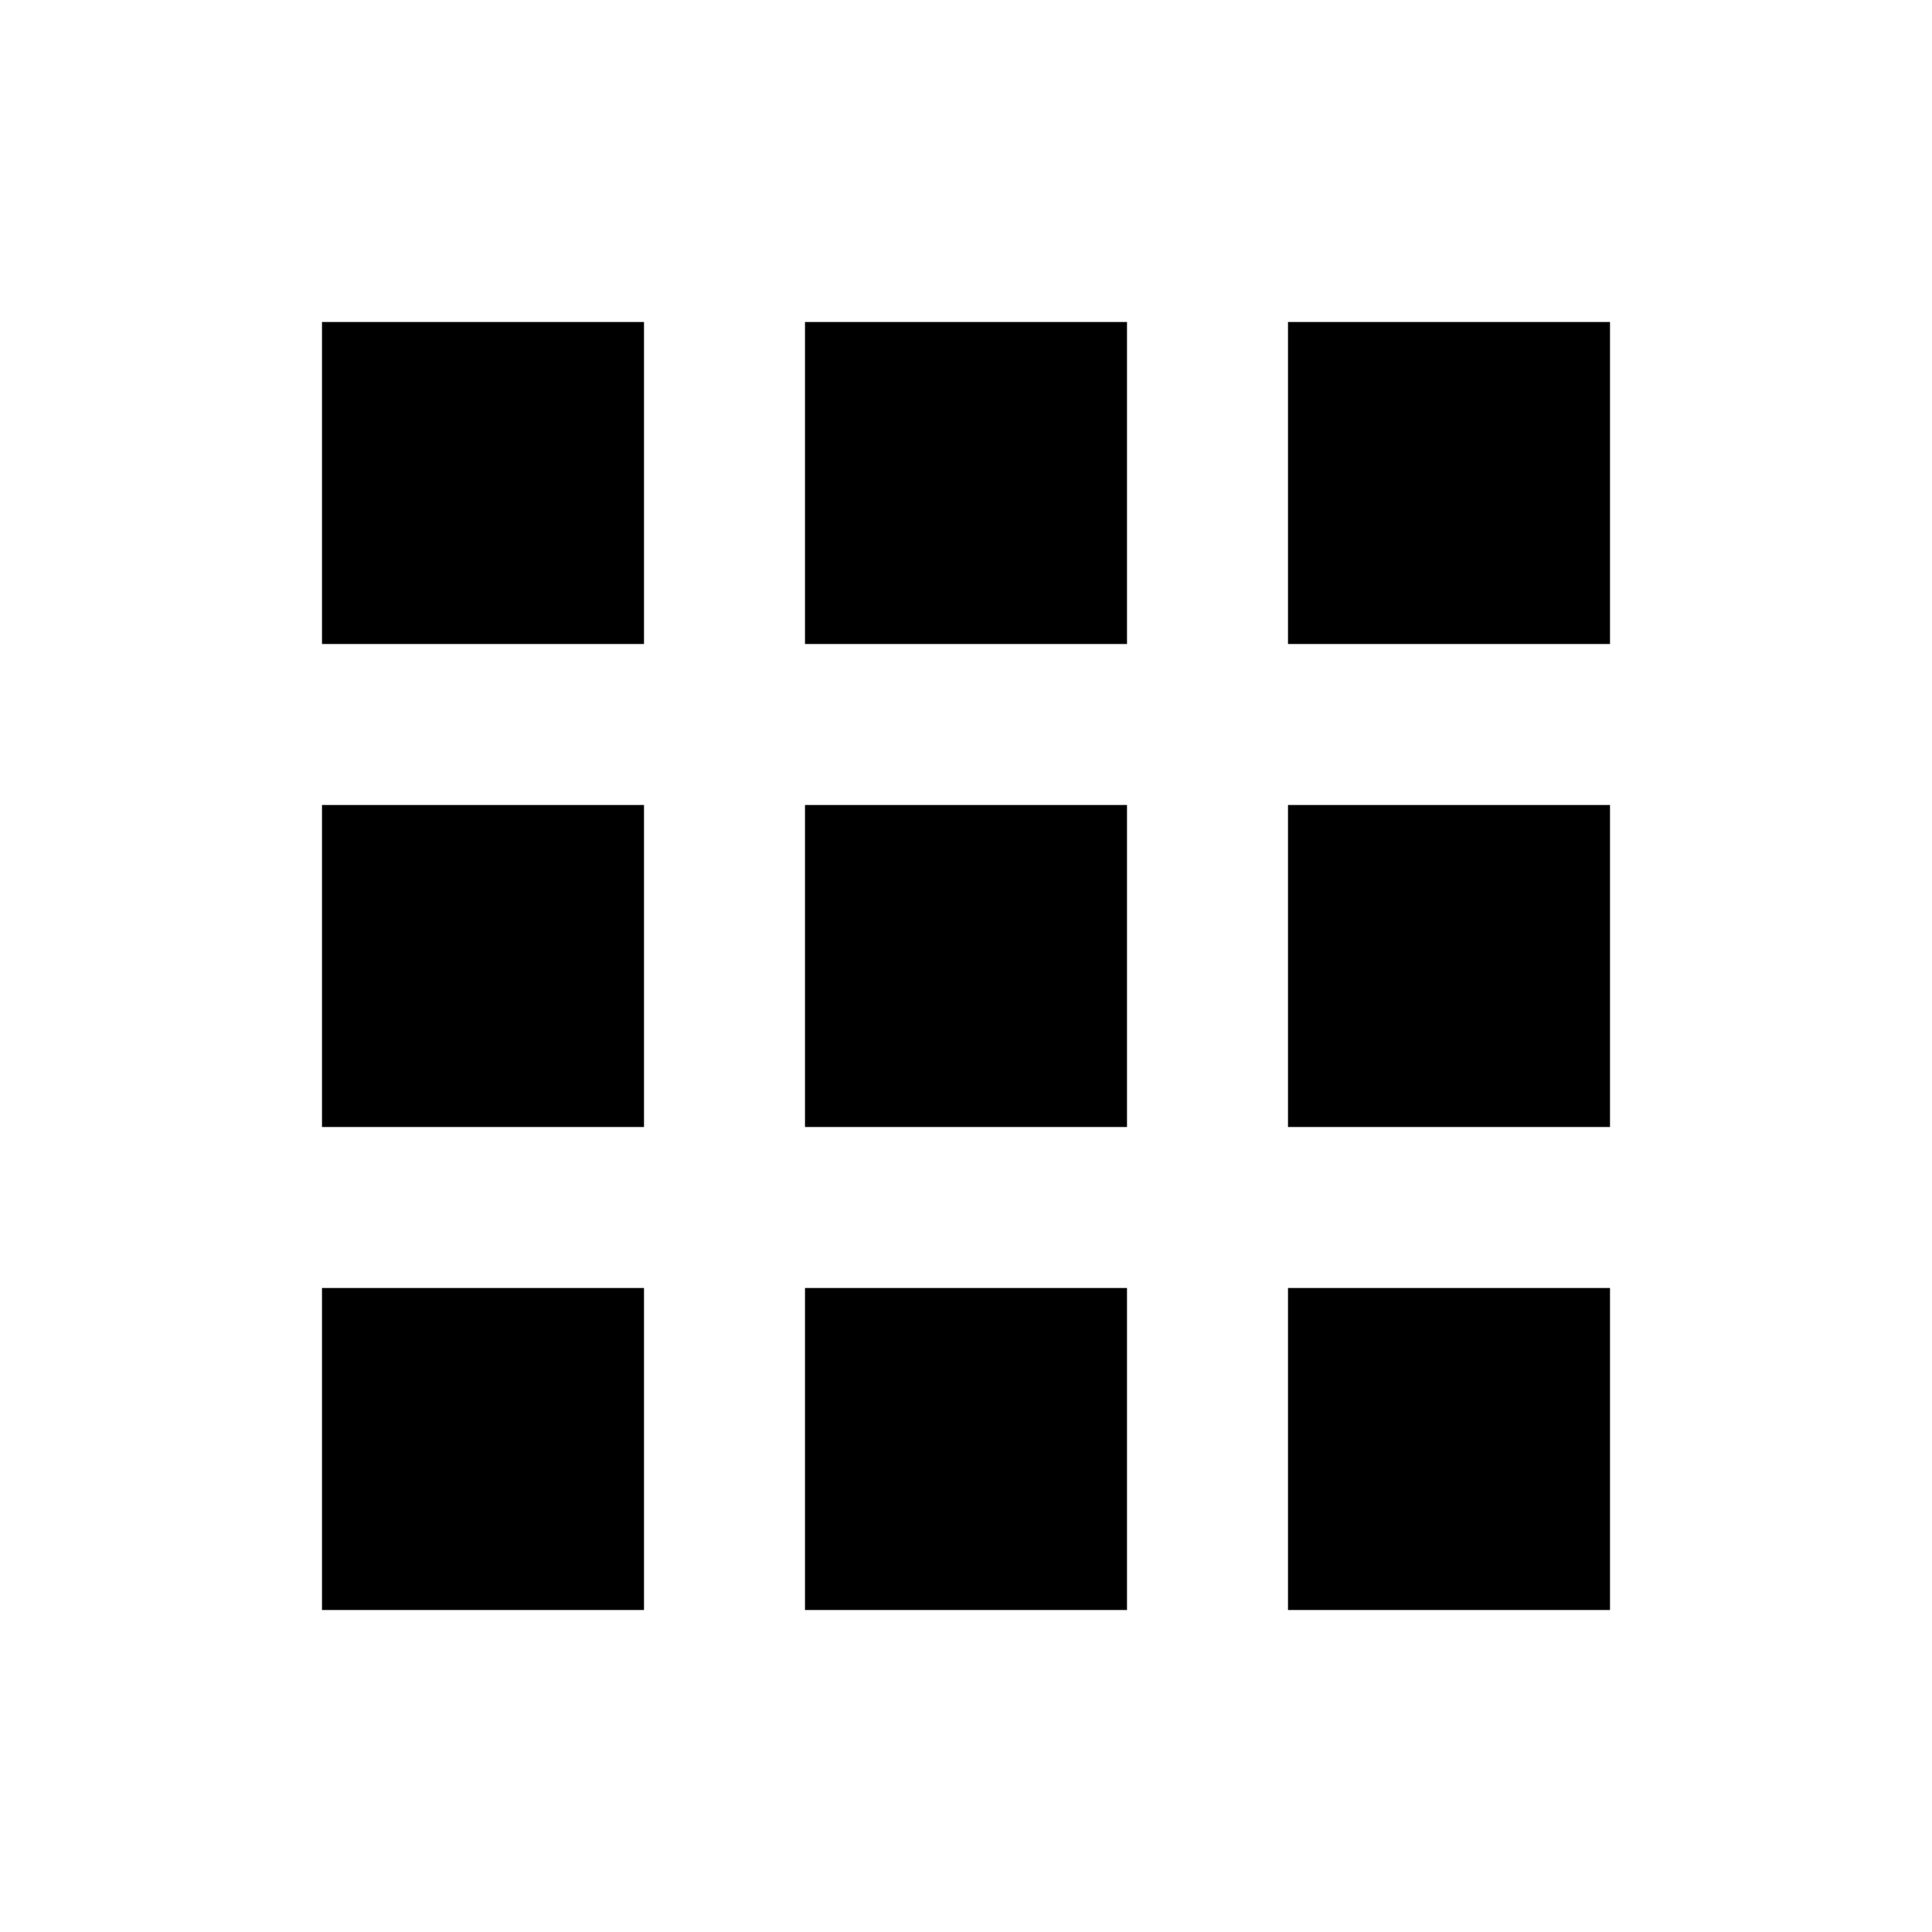
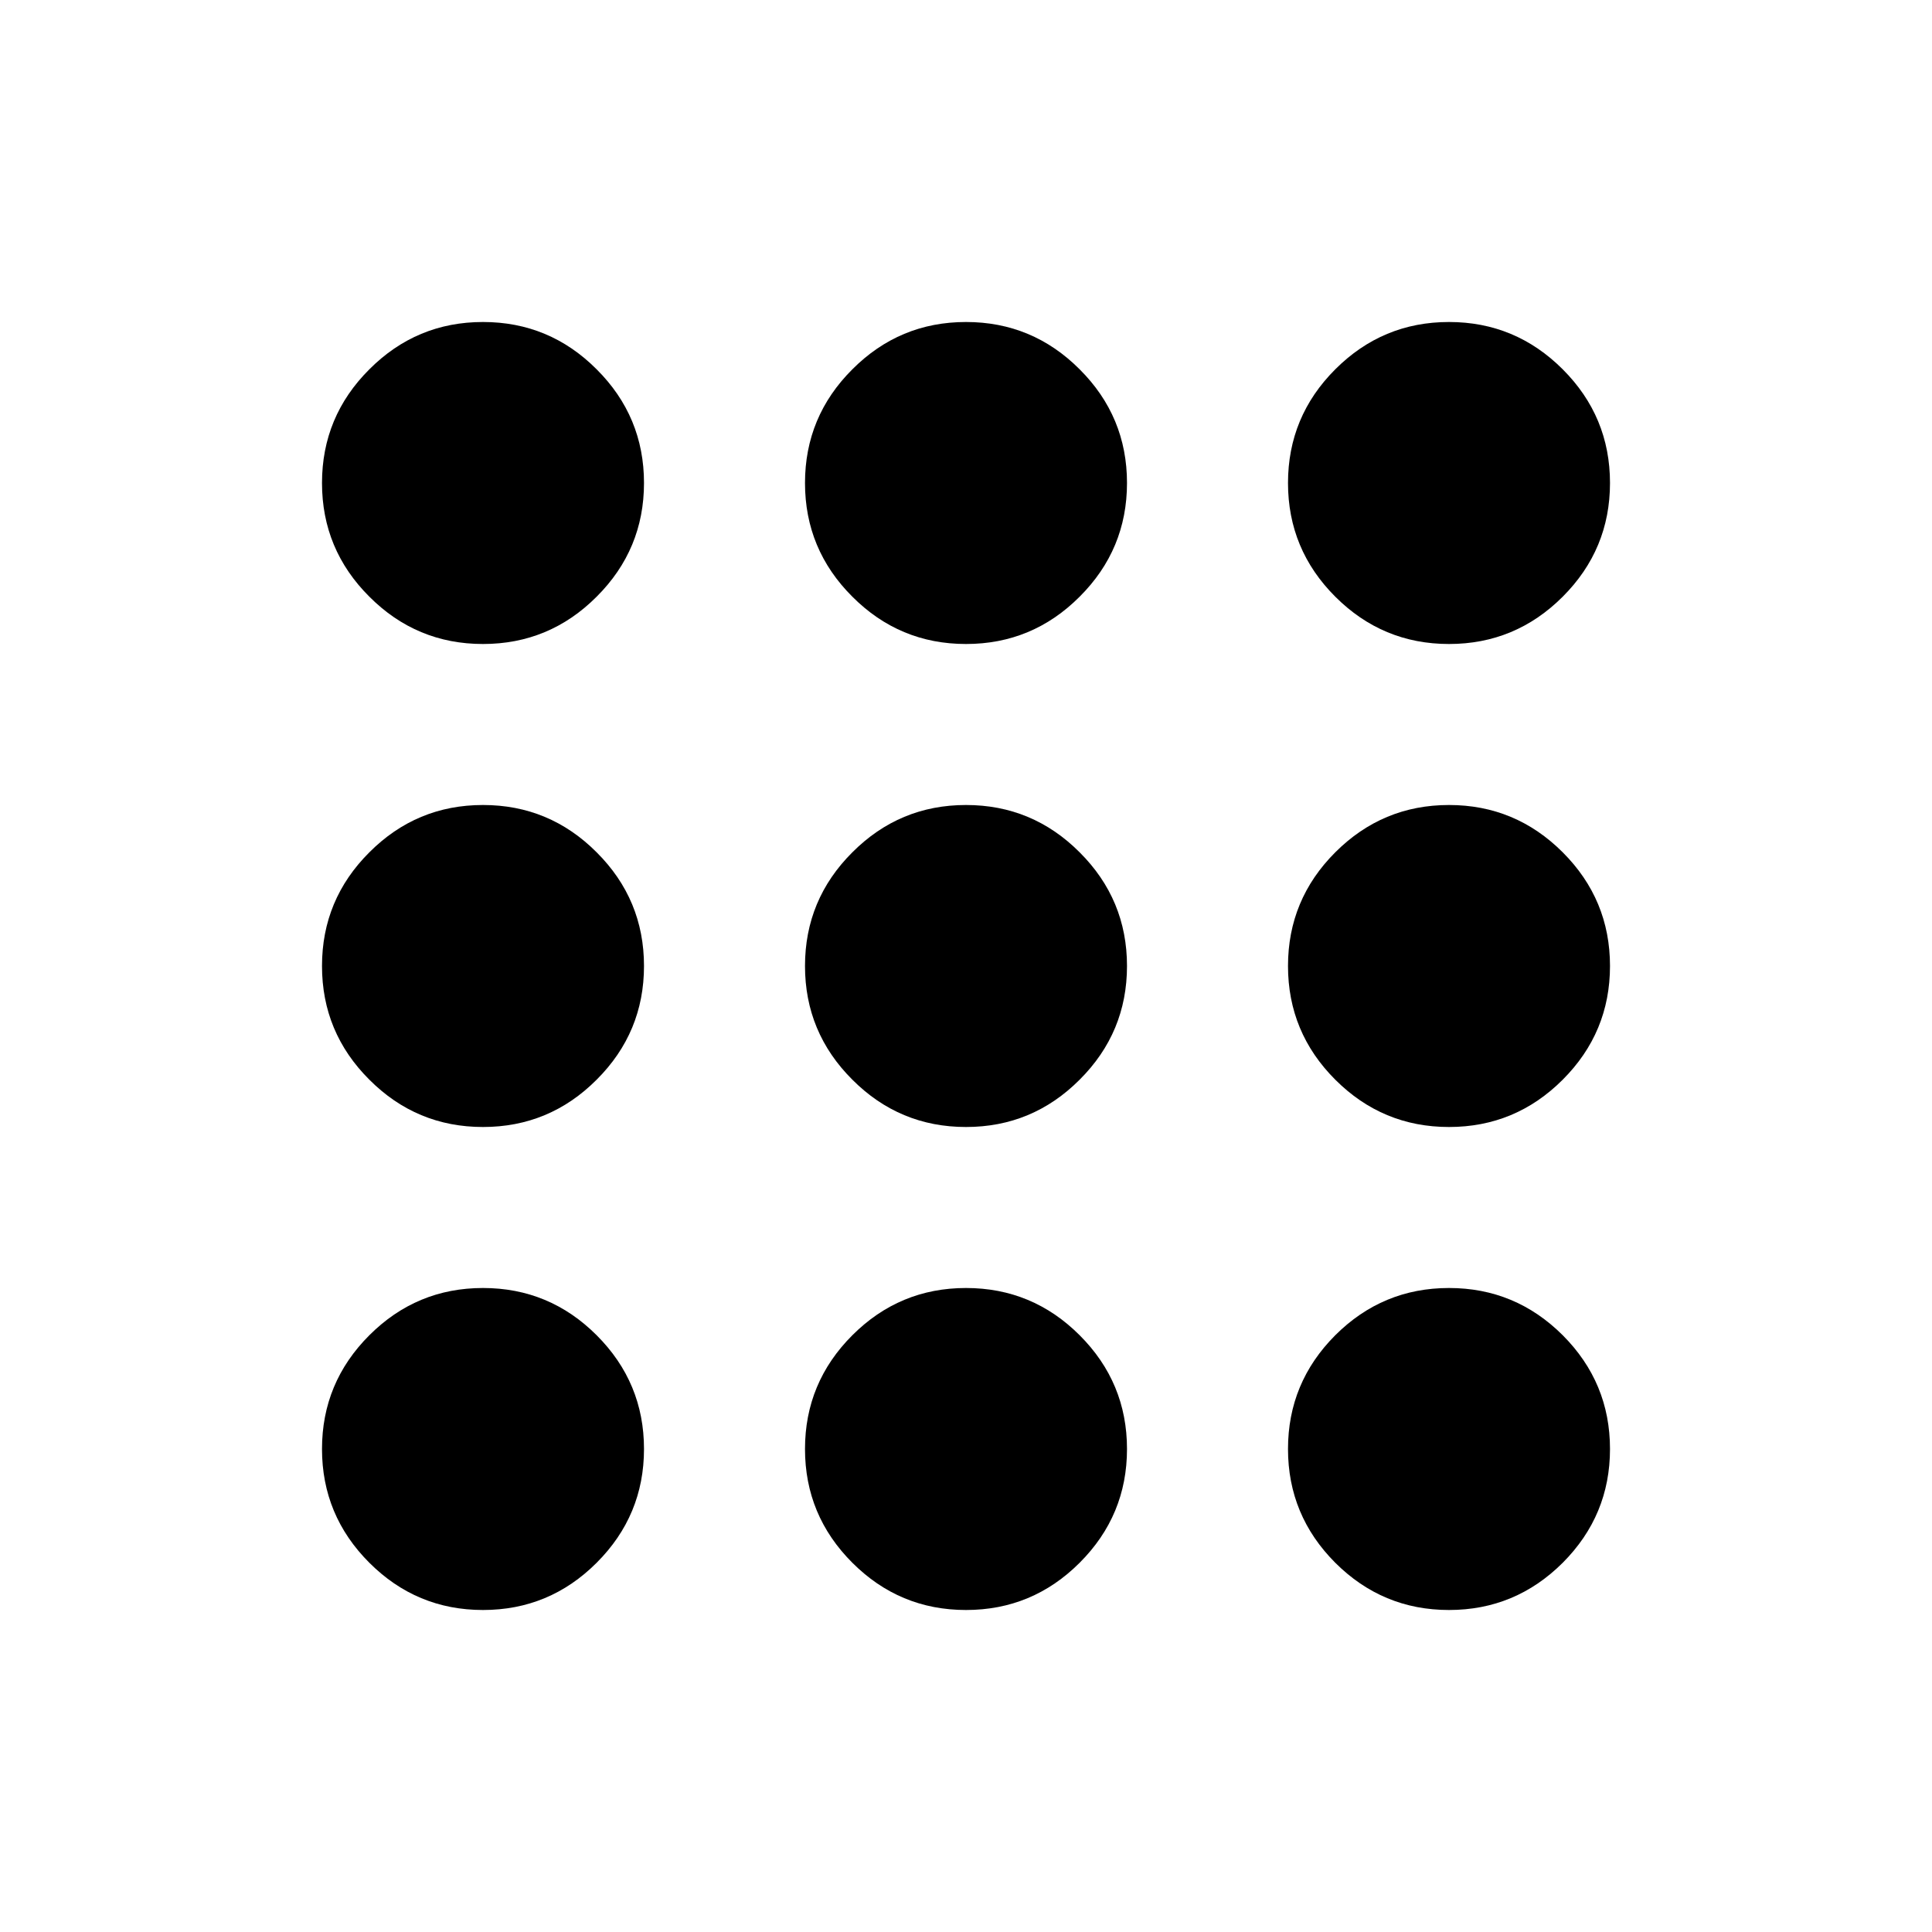
- <svg xmlns="http://www.w3.org/2000/svg" height="24" viewBox="0 0 24 24" width="24">
-   <path d="M0 0h24v24H0V0z" fill="none" />
-   <path d="M4 8h4V4H4v4zm6 12h4v-4h-4v4zm-6 0h4v-4H4v4zm0-6h4v-4H4v4zm6 0h4v-4h-4v4zm6-10v4h4V4h-4zm-6 4h4V4h-4v4zm6 6h4v-4h-4v4zm0 6h4v-4h-4v4z" />
+ <svg xmlns="http://www.w3.org/2000/svg" width="24" height="24" viewBox="0 0 24 24">
+   <path d="M6 20C5.45 20 4.979 19.804 4.588 19.413C4.196 19.021 4 18.55 4 18C4 17.45 4.196 16.979 4.588 16.587C4.979 16.196 5.45 16 6 16C6.55 16 7.021 16.196 7.412 16.587C7.804 16.979 8 17.45 8 18C8 18.55 7.804 19.021 7.412 19.413C7.021 19.804 6.55 20 6 20ZM12 20C11.45 20 10.979 19.804 10.588 19.413C10.196 19.021 10 18.55 10 18C10 17.45 10.196 16.979 10.588 16.587C10.979 16.196 11.45 16 12 16C12.55 16 13.021 16.196 13.412 16.587C13.804 16.979 14 17.45 14 18C14 18.55 13.804 19.021 13.412 19.413C13.021 19.804 12.55 20 12 20ZM18 20C17.45 20 16.979 19.804 16.587 19.413C16.196 19.021 16 18.55 16 18C16 17.45 16.196 16.979 16.587 16.587C16.979 16.196 17.45 16 18 16C18.55 16 19.021 16.196 19.413 16.587C19.804 16.979 20 17.45 20 18C20 18.55 19.804 19.021 19.413 19.413C19.021 19.804 18.55 20 18 20ZM6 14C5.45 14 4.979 13.804 4.588 13.412C4.196 13.021 4 12.55 4 12C4 11.45 4.196 10.979 4.588 10.588C4.979 10.196 5.45 10 6 10C6.55 10 7.021 10.196 7.412 10.588C7.804 10.979 8 11.45 8 12C8 12.55 7.804 13.021 7.412 13.412C7.021 13.804 6.55 14 6 14ZM12 14C11.45 14 10.979 13.804 10.588 13.412C10.196 13.021 10 12.55 10 12C10 11.45 10.196 10.979 10.588 10.588C10.979 10.196 11.45 10 12 10C12.55 10 13.021 10.196 13.412 10.588C13.804 10.979 14 11.45 14 12C14 12.55 13.804 13.021 13.412 13.412C13.021 13.804 12.55 14 12 14ZM18 14C17.45 14 16.979 13.804 16.587 13.412C16.196 13.021 16 12.55 16 12C16 11.45 16.196 10.979 16.587 10.588C16.979 10.196 17.45 10 18 10C18.55 10 19.021 10.196 19.413 10.588C19.804 10.979 20 11.45 20 12C20 12.55 19.804 13.021 19.413 13.412C19.021 13.804 18.55 14 18 14ZM6 8C5.45 8 4.979 7.804 4.588 7.412C4.196 7.021 4 6.55 4 6C4 5.45 4.196 4.979 4.588 4.588C4.979 4.196 5.45 4 6 4C6.55 4 7.021 4.196 7.412 4.588C7.804 4.979 8 5.45 8 6C8 6.55 7.804 7.021 7.412 7.412C7.021 7.804 6.55 8 6 8ZM12 8C11.45 8 10.979 7.804 10.588 7.412C10.196 7.021 10 6.55 10 6C10 5.45 10.196 4.979 10.588 4.588C10.979 4.196 11.45 4 12 4C12.55 4 13.021 4.196 13.412 4.588C13.804 4.979 14 5.45 14 6C14 6.55 13.804 7.021 13.412 7.412C13.021 7.804 12.55 8 12 8ZM18 8C17.45 8 16.979 7.804 16.587 7.412C16.196 7.021 16 6.55 16 6C16 5.45 16.196 4.979 16.587 4.588C16.979 4.196 17.45 4 18 4C18.55 4 19.021 4.196 19.413 4.588C19.804 4.979 20 5.45 20 6C20 6.55 19.804 7.021 19.413 7.412C19.021 7.804 18.55 8 18 8Z" />
</svg>
